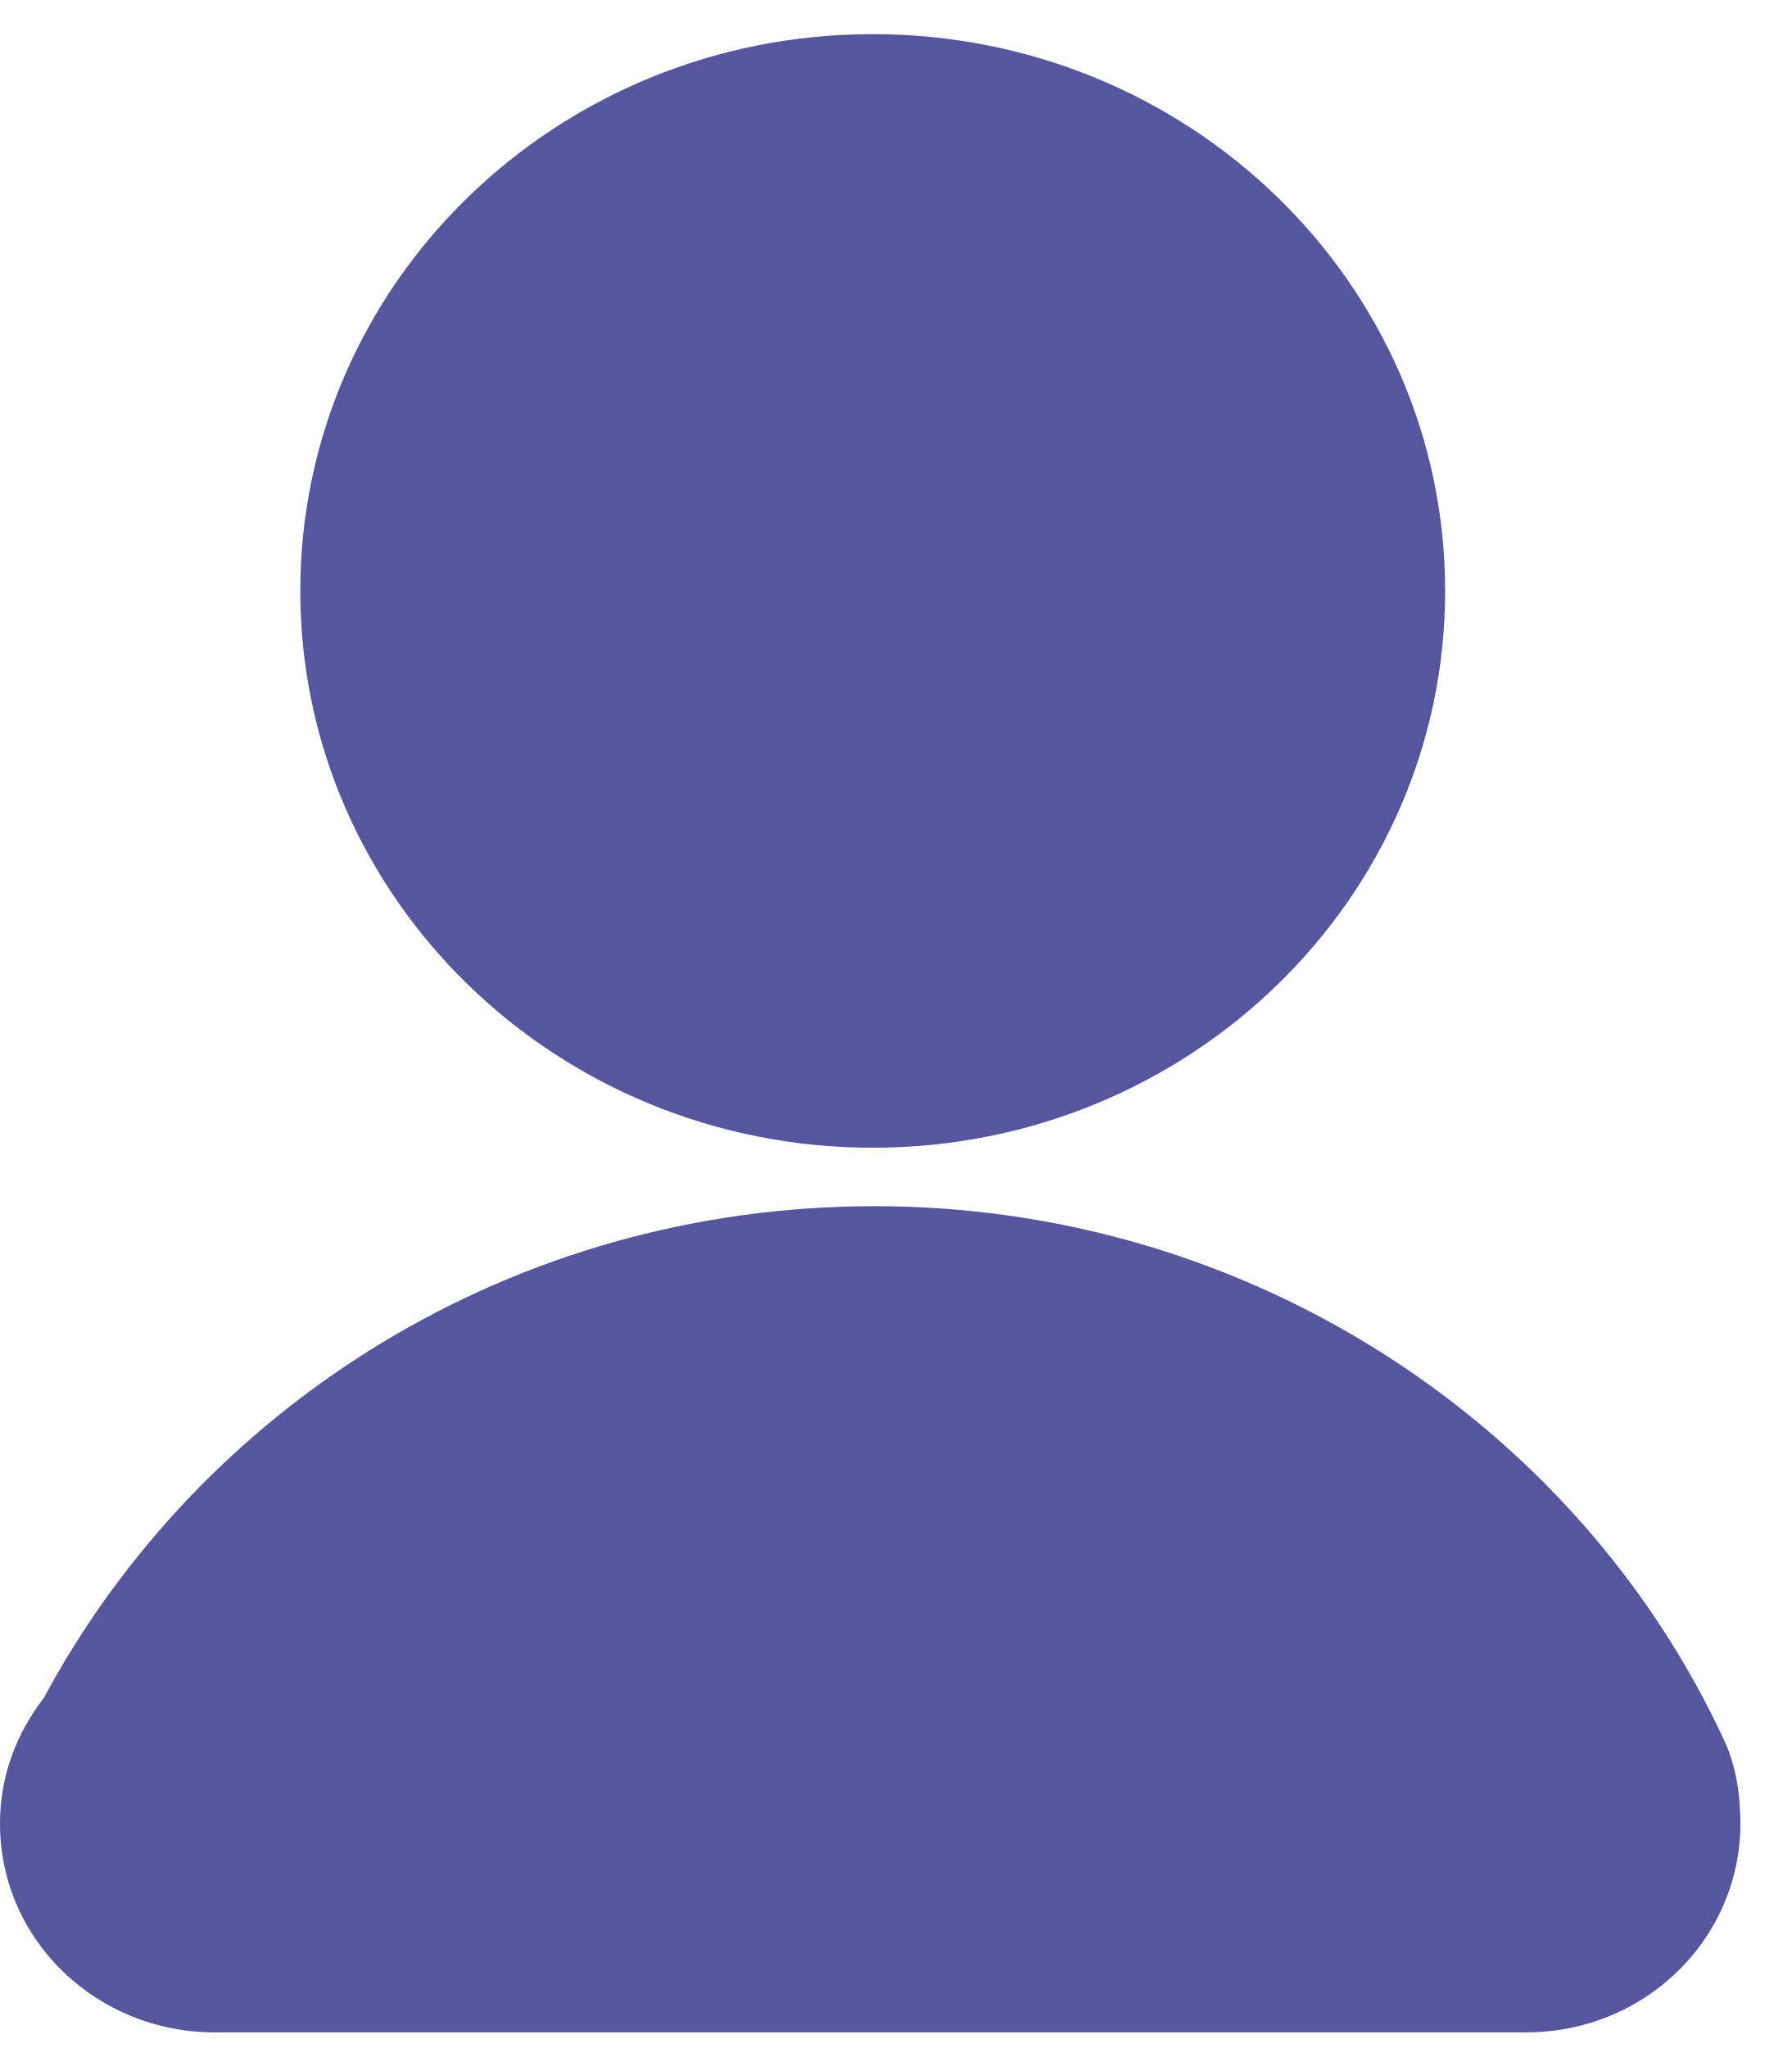
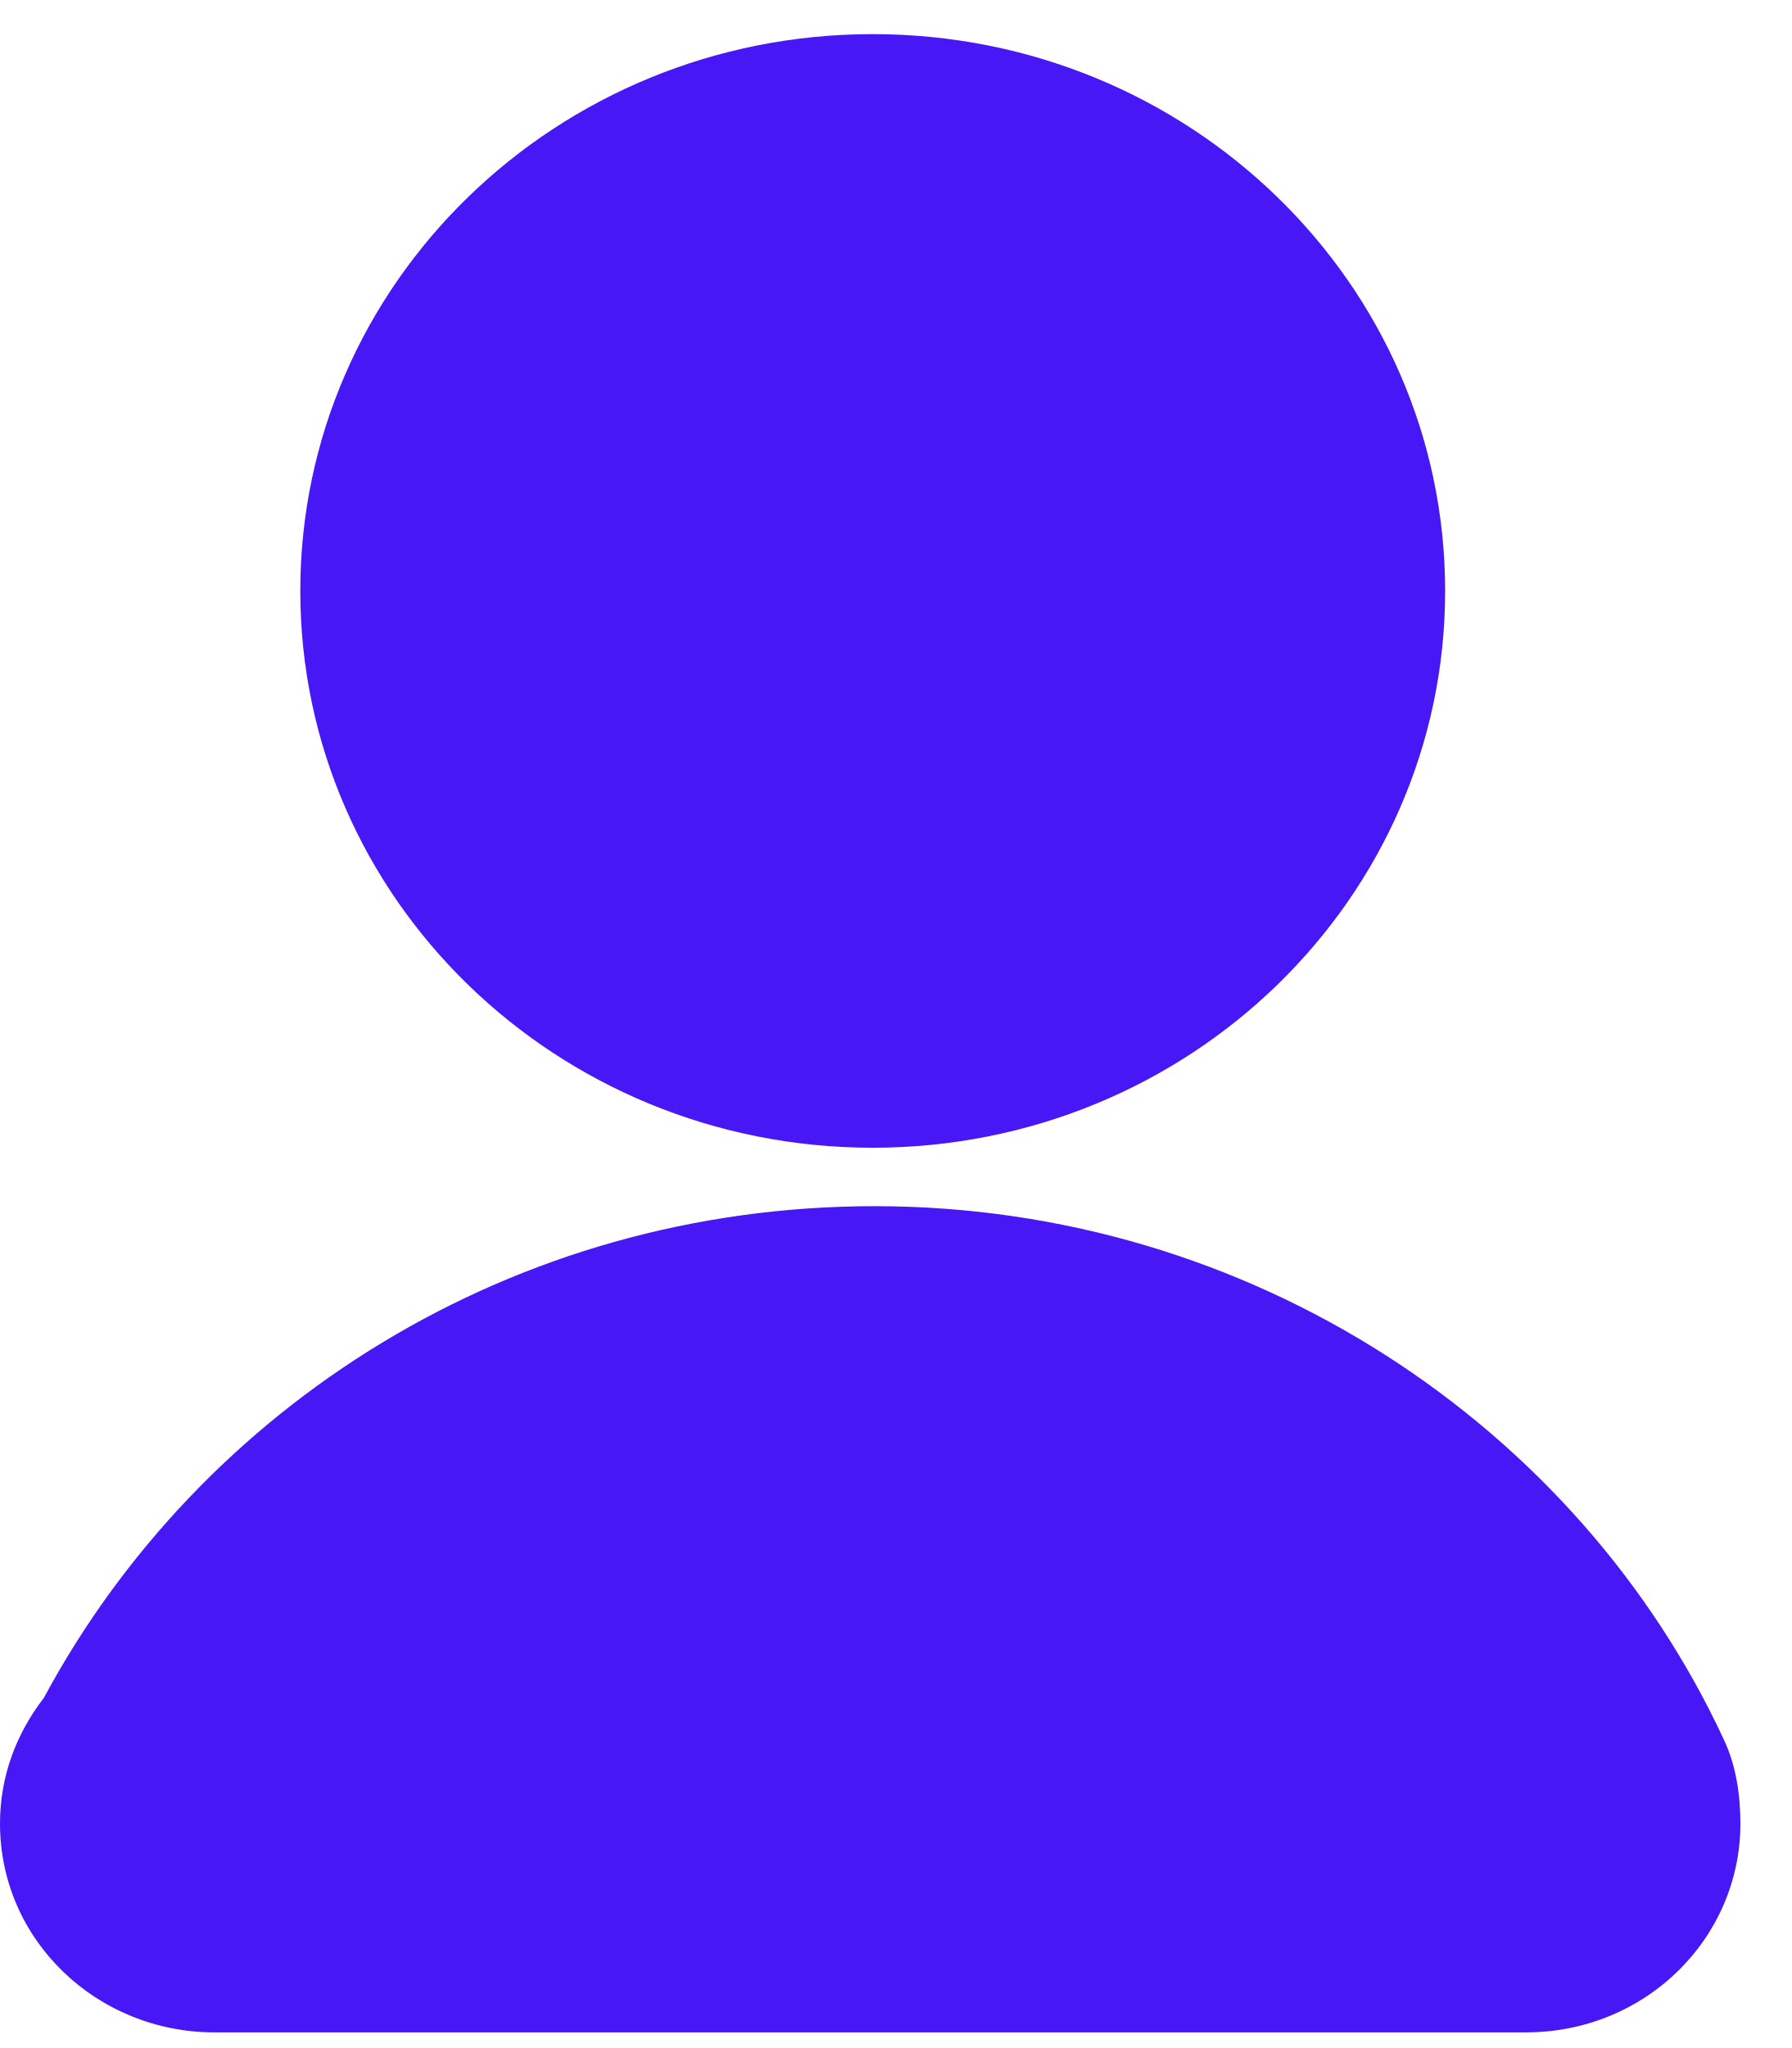
<svg xmlns="http://www.w3.org/2000/svg" width="21" height="24" viewBox="0 0 21 24" fill="none">
-   <path d="M10.229 13.45C13.935 13.45 16.939 10.529 16.939 6.925C16.939 3.321 13.935 0.4 10.229 0.4C6.524 0.4 3.52 3.321 3.52 6.925C3.52 10.529 6.524 13.45 10.229 13.45Z" fill="#55569E" />
-   <path d="M20.211 20.397C18.506 16.713 14.665 14.135 10.254 14.135C6.006 14.135 2.354 16.476 0.514 19.897C0.189 20.318 0 20.818 0 21.37C0 22.738 1.136 23.817 2.516 23.817H17.884C19.291 23.817 20.4 22.712 20.4 21.37C20.4 21.028 20.346 20.686 20.211 20.397Z" fill="#55569E" />
+   <path d="M10.229 13.45C13.935 13.45 16.939 10.529 16.939 6.925C16.939 3.321 13.935 0.4 10.229 0.4C6.524 0.4 3.52 3.321 3.52 6.925C3.52 10.529 6.524 13.45 10.229 13.45Z" fill="#4717F6" />
+   <path d="M20.211 20.397C18.506 16.713 14.665 14.135 10.254 14.135C6.006 14.135 2.354 16.476 0.514 19.897C0.189 20.318 0 20.818 0 21.37C0 22.738 1.136 23.817 2.516 23.817H17.884C19.291 23.817 20.4 22.712 20.4 21.37C20.4 21.028 20.346 20.686 20.211 20.397Z" fill="#4717F6" />
</svg>
